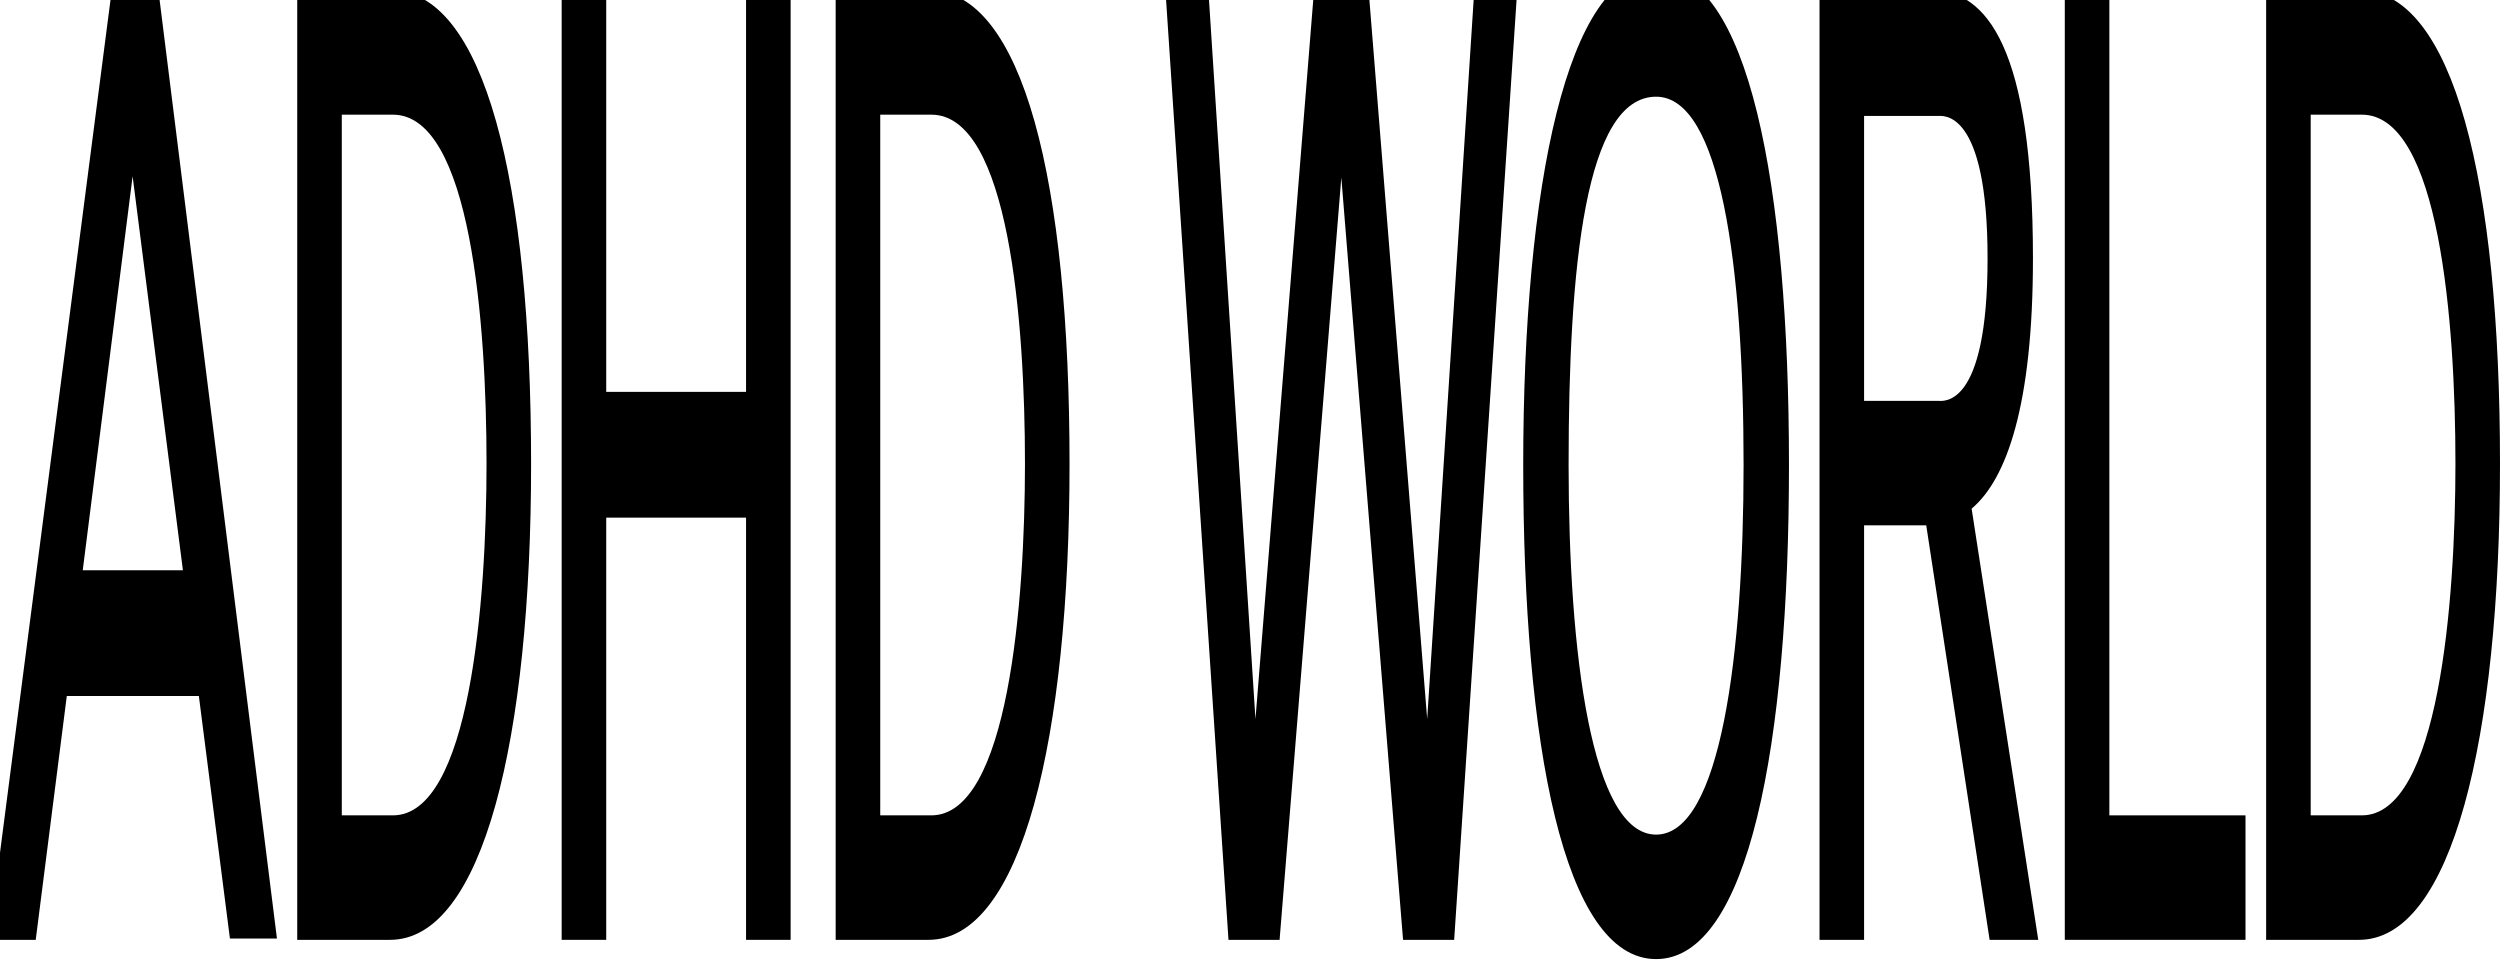
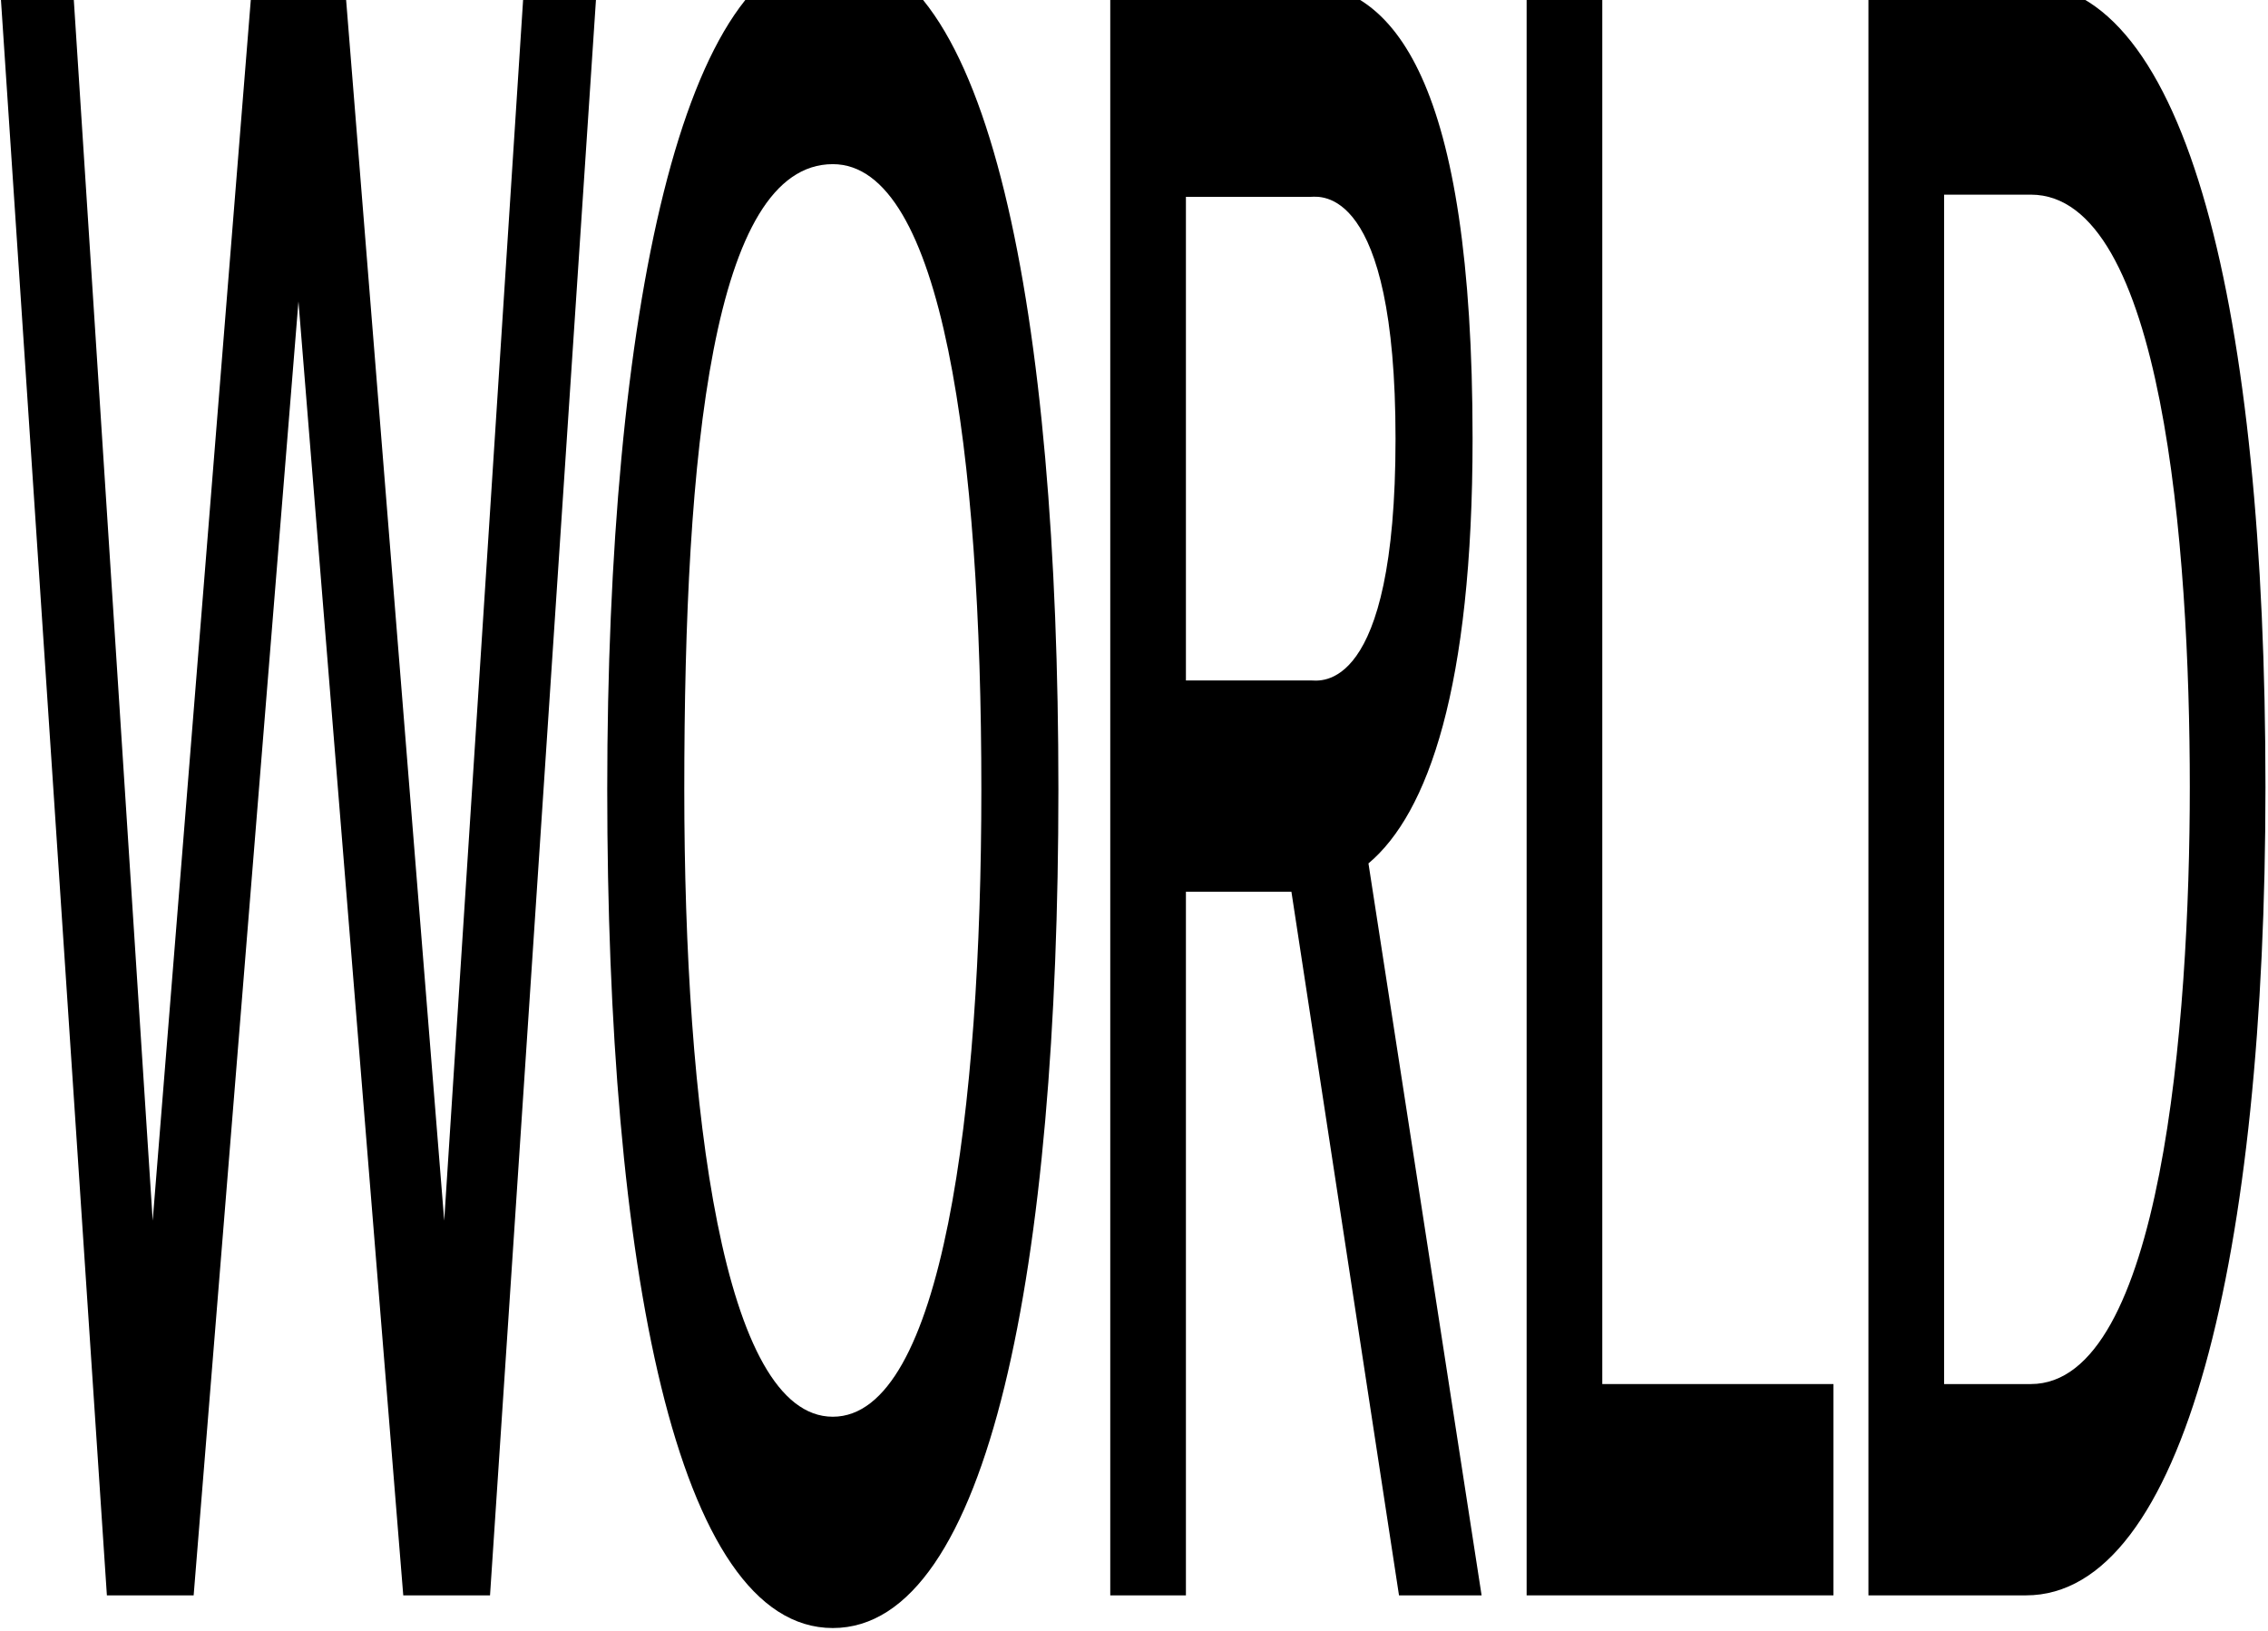
- <svg xmlns="http://www.w3.org/2000/svg" width="1512" height="581" viewBox="0 0 1512 581" fill="none">
-   <path d="M1512 280.465C1512 446.56 1483.07 568.415 1426.69 568.415H1370.56V-5.933H1426.69C1484.06 -5.933 1512 110.489 1512 280.465ZM1485.05 280.465C1485.05 195.089 1475.4 69.353 1428.42 69.353H1397.51V493.129H1428.42C1474.91 493.129 1485.05 364.289 1485.05 280.465Z" fill="black" />
-   <path d="M1358.08 568.415H1248.79V-5.933H1275.74V493.129H1358.08V568.415Z" fill="black" />
-   <path d="M1232.74 568.415H1203.32L1164.99 317.72H1127.4V568.415H1100.45V-5.933H1167.96C1201.58 -5.933 1229.53 28.994 1229.53 156.282C1229.53 244.762 1213.7 289.779 1192.44 307.63L1232.74 568.415ZM1202.08 156.282C1202.08 65.473 1174.88 70.129 1171.91 70.129H1127.4V242.434H1171.91C1174.88 242.434 1202.08 247.867 1202.08 156.282Z" fill="black" />
-   <path d="M1081.97 281.241C1081.97 450.441 1057.49 580.057 1001.61 580.057C945.722 580.057 921.242 450.441 921.242 281.241C921.242 112.041 948.195 -17.575 1001.61 -17.575C1057.49 -17.575 1081.97 112.041 1081.97 281.241ZM1054.52 281.241C1054.52 160.938 1040.68 58.487 1001.61 58.487C958.828 58.487 948.69 160.938 948.69 281.241C948.69 395.334 962.537 504.771 1001.61 504.771C1040.68 504.771 1054.52 395.334 1054.52 281.241Z" fill="black" />
-   <path d="M917.562 -5.157L879.482 568.415H848.573L811.234 107.384L773.895 568.415H742.986L704.906 -5.157H730.87L759.306 434.918L794.667 -5.157H827.801L863.162 434.918L891.598 -5.157H917.562Z" fill="black" />
-   <path d="M646.855 280.465C646.855 446.56 617.924 568.415 561.546 568.415H505.414V-5.933H561.546C618.913 -5.933 646.855 110.489 646.855 280.465ZM619.902 280.465C619.902 195.089 610.259 69.353 563.276 69.353H532.367V493.129H563.276C609.764 493.129 619.902 364.289 619.902 280.465Z" fill="black" />
-   <path d="M478.166 568.415H451.213V313.063H366.645V568.415H339.692V-5.157H366.645V237.001H451.213V-5.157H478.166V568.415Z" fill="black" />
-   <path d="M321.206 280.465C321.206 446.56 292.275 568.415 235.897 568.415H179.765V-5.933H235.897C293.264 -5.933 321.206 110.489 321.206 280.465ZM294.254 280.465C294.254 195.089 284.61 69.353 237.628 69.353H206.718V493.129H237.628C284.115 493.129 294.254 364.289 294.254 280.465Z" fill="black" />
-   <path d="M50.042 344.885H110.624L80.21 106.608L50.042 344.885ZM120.268 420.947H40.398L21.605 568.415H-6.831L67.599 -5.933H95.788L167.498 567.639H139.061L120.268 420.947Z" fill="black" />
+ <svg xmlns="http://www.w3.org/2000/svg" width="808" height="581" viewBox="0 0 808 581" fill="none">
+   <path d="M807.094 280.465C807.094 446.56 778.163 568.415 721.784 568.415H665.653V-5.933H721.784C779.152 -5.933 807.094 110.489 807.094 280.465ZM780.141 280.465C780.141 195.089 770.498 69.353 723.515 69.353H692.606V493.129H723.515C770.003 493.129 780.141 364.289 780.141 280.465Z" fill="black" />
+   <path d="M653.175 568.415H543.879V-5.933H570.832V493.129H653.175V568.415Z" fill="black" />
+   <path d="M527.836 568.415H498.41L460.082 317.72H422.496V568.415H395.543V-5.933H463.05C496.679 -5.933 524.621 28.994 524.621 156.282C524.621 244.762 508.795 289.779 487.53 307.63L527.836 568.415ZM497.174 156.282C497.174 65.473 469.973 70.129 467.006 70.129H422.496V242.434H467.006C469.973 242.434 497.174 247.867 497.174 156.282Z" fill="black" />
+   <path d="M377.065 281.241C377.065 450.441 352.585 580.057 296.701 580.057C240.817 580.057 216.336 450.441 216.336 281.241C216.336 112.041 243.289 -17.575 296.701 -17.575C352.585 -17.575 377.065 112.041 377.065 281.241ZM349.618 281.241C349.618 160.938 335.77 58.487 296.701 58.487C253.922 58.487 243.784 160.938 243.784 281.241C243.784 395.334 257.631 504.771 296.701 504.771C335.77 504.771 349.618 395.334 349.618 281.241Z" fill="black" />
+   <path d="M212.657 -5.157L174.576 568.415H143.667L106.328 107.384L68.99 568.415H38.08L0 -5.157H25.964L54.401 434.918L89.761 -5.157H122.896L158.256 434.918L186.693 -5.157H212.657Z" fill="black" />
</svg>
